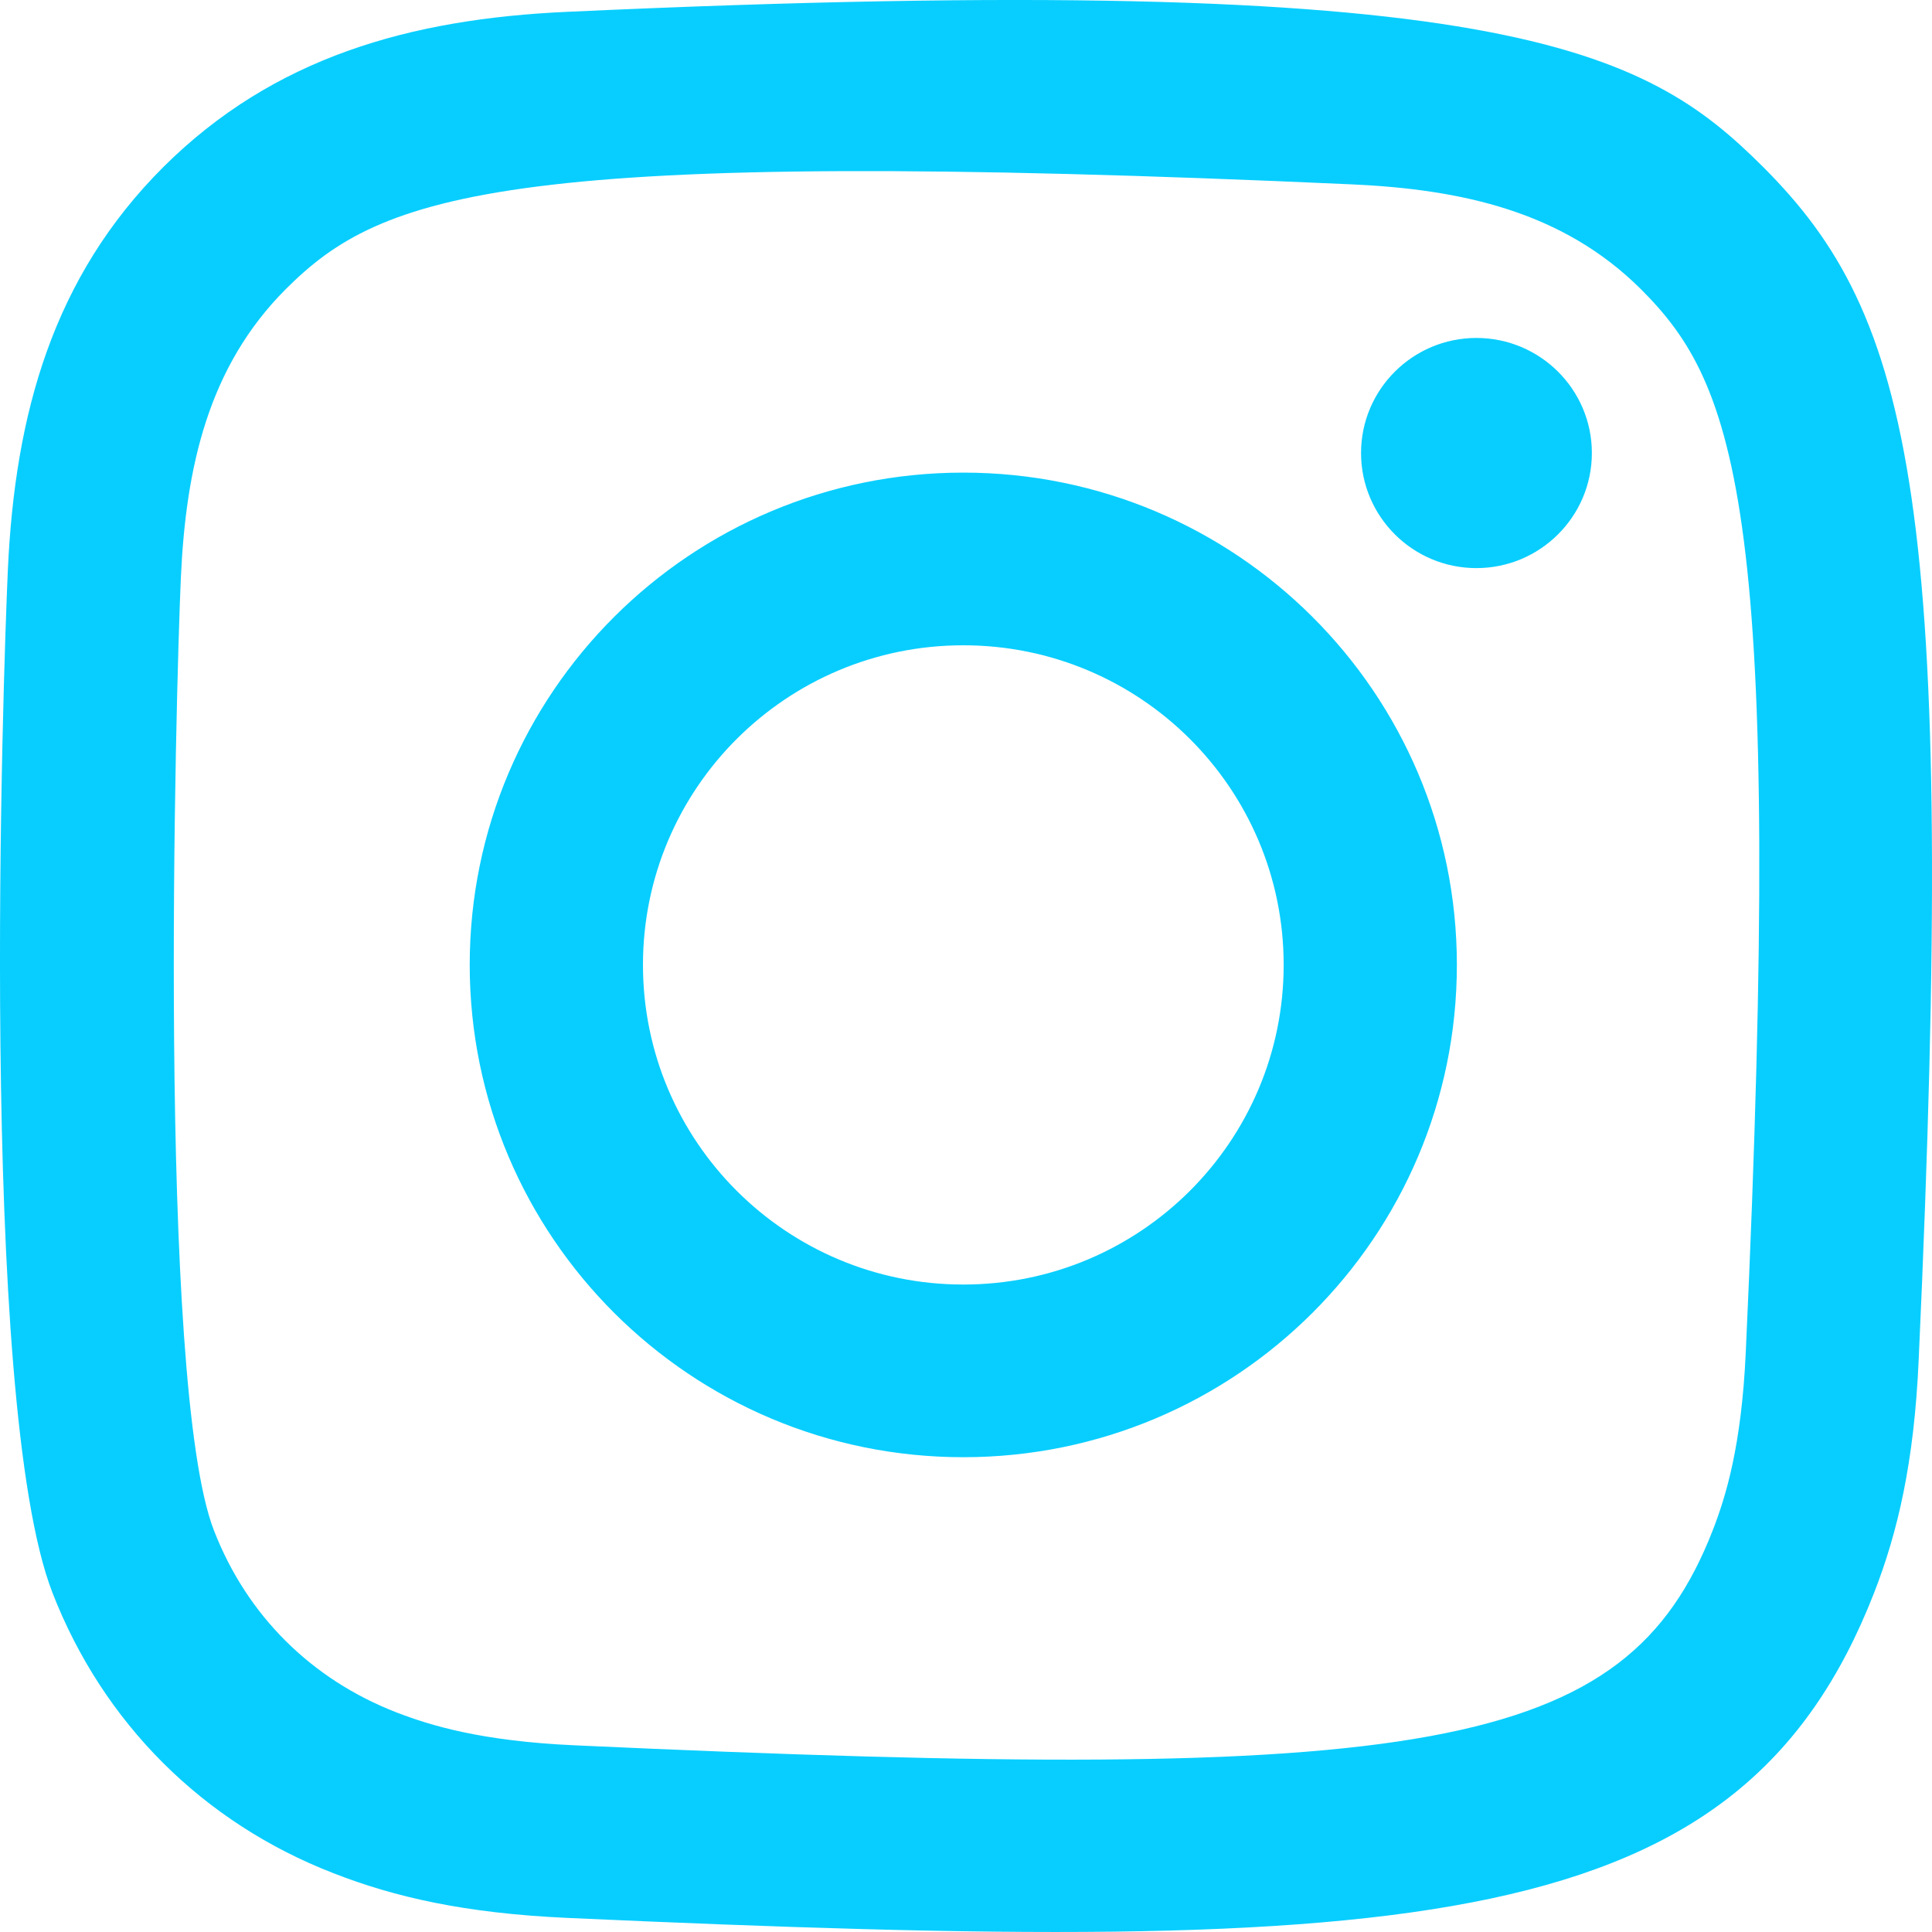
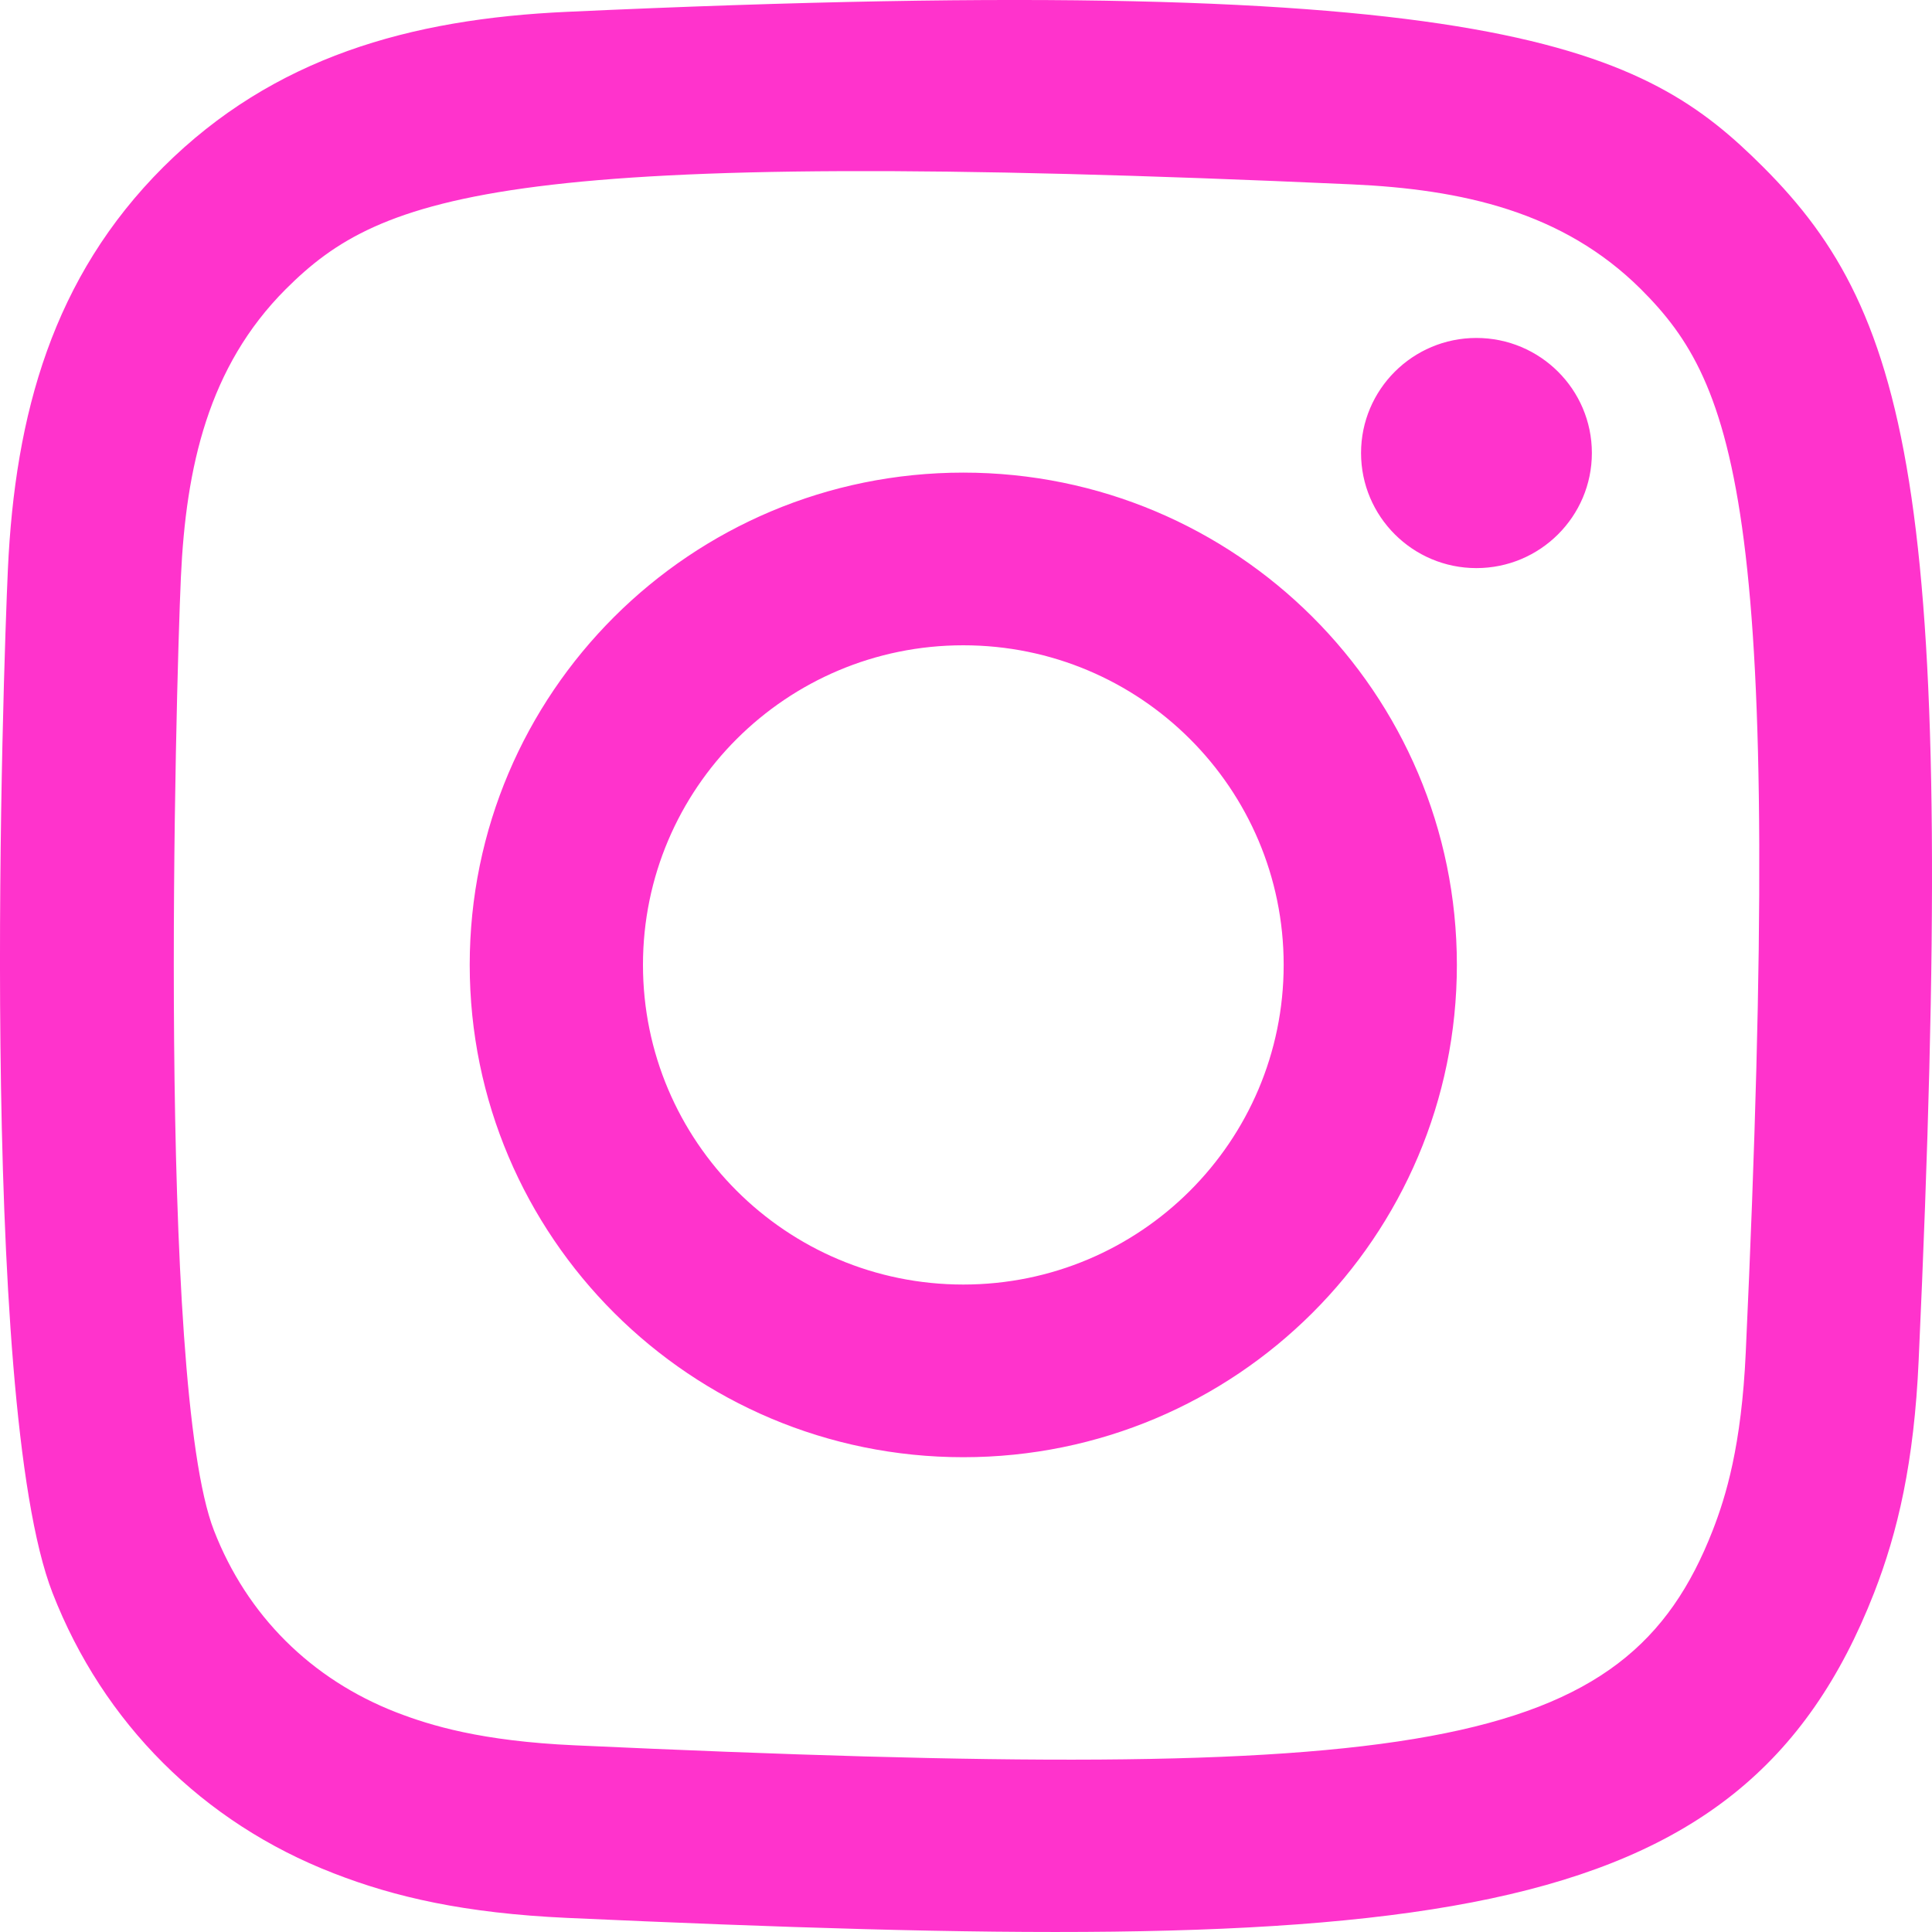
<svg xmlns="http://www.w3.org/2000/svg" width="40" height="40" viewBox="0 0 40 40" fill="none">
-   <path fill-rule="evenodd" clip-rule="evenodd" d="M11.739 0.245C8.484 0.392 5.662 1.188 3.383 3.457C1.096 5.738 0.31 8.571 0.163 11.793C0.071 13.804 -0.464 28.997 1.088 32.981C2.135 35.669 4.197 37.735 6.909 38.785C8.175 39.278 9.62 39.611 11.739 39.708C29.461 40.51 36.03 40.074 38.8 32.981C39.292 31.718 39.63 30.275 39.724 28.16C40.534 10.393 39.592 6.542 36.504 3.457C34.054 1.014 31.172 -0.65 11.739 0.245ZM11.902 36.135C9.962 36.048 8.909 35.724 8.207 35.453C6.44 34.766 5.112 33.444 4.43 31.687C3.248 28.66 3.64 14.281 3.745 11.954C3.849 9.675 4.31 7.593 5.918 5.985C7.908 4 10.48 3.027 27.986 3.817C30.271 3.92 32.358 4.381 33.971 5.985C35.961 7.97 36.948 10.561 36.144 28C36.056 29.936 35.732 30.986 35.459 31.687C33.658 36.302 29.515 36.943 11.902 36.135ZM28.179 9.379C28.179 10.693 29.248 11.762 30.567 11.762C31.887 11.762 32.958 10.693 32.958 9.379C32.958 8.065 31.887 6.997 30.567 6.997C29.248 6.997 28.179 8.065 28.179 9.379ZM9.725 19.976C9.725 25.606 14.3 30.17 19.944 30.17C25.588 30.17 30.163 25.606 30.163 19.976C30.163 14.346 25.588 9.785 19.944 9.785C14.3 9.785 9.725 14.346 9.725 19.976ZM13.312 19.976C13.312 16.323 16.281 13.36 19.944 13.36C23.608 13.36 26.577 16.323 26.577 19.976C26.577 23.631 23.608 26.595 19.944 26.595C16.281 26.595 13.312 23.631 13.312 19.976Z" fill="#08CEFF" />
+   <path fill-rule="evenodd" clip-rule="evenodd" d="M11.739 0.245C8.484 0.392 5.662 1.188 3.383 3.457C1.096 5.738 0.31 8.571 0.163 11.793C0.071 13.804 -0.464 28.997 1.088 32.981C2.135 35.669 4.197 37.735 6.909 38.785C8.175 39.278 9.62 39.611 11.739 39.708C29.461 40.51 36.03 40.074 38.8 32.981C39.292 31.718 39.63 30.275 39.724 28.16C40.534 10.393 39.592 6.542 36.504 3.457C34.054 1.014 31.172 -0.65 11.739 0.245ZM11.902 36.135C9.962 36.048 8.909 35.724 8.207 35.453C6.44 34.766 5.112 33.444 4.43 31.687C3.248 28.66 3.64 14.281 3.745 11.954C3.849 9.675 4.31 7.593 5.918 5.985C7.908 4 10.48 3.027 27.986 3.817C30.271 3.92 32.358 4.381 33.971 5.985C35.961 7.97 36.948 10.561 36.144 28C36.056 29.936 35.732 30.986 35.459 31.687C33.658 36.302 29.515 36.943 11.902 36.135ZM28.179 9.379C28.179 10.693 29.248 11.762 30.567 11.762C31.887 11.762 32.958 10.693 32.958 9.379C32.958 8.065 31.887 6.997 30.567 6.997C29.248 6.997 28.179 8.065 28.179 9.379ZM9.725 19.976C9.725 25.606 14.3 30.17 19.944 30.17C25.588 30.17 30.163 25.606 30.163 19.976C30.163 14.346 25.588 9.785 19.944 9.785C14.3 9.785 9.725 14.346 9.725 19.976ZM13.312 19.976C13.312 16.323 16.281 13.36 19.944 13.36C23.608 13.36 26.577 16.323 26.577 19.976C26.577 23.631 23.608 26.595 19.944 26.595C16.281 26.595 13.312 23.631 13.312 19.976Z" fill="#FF33CC" />
</svg>
